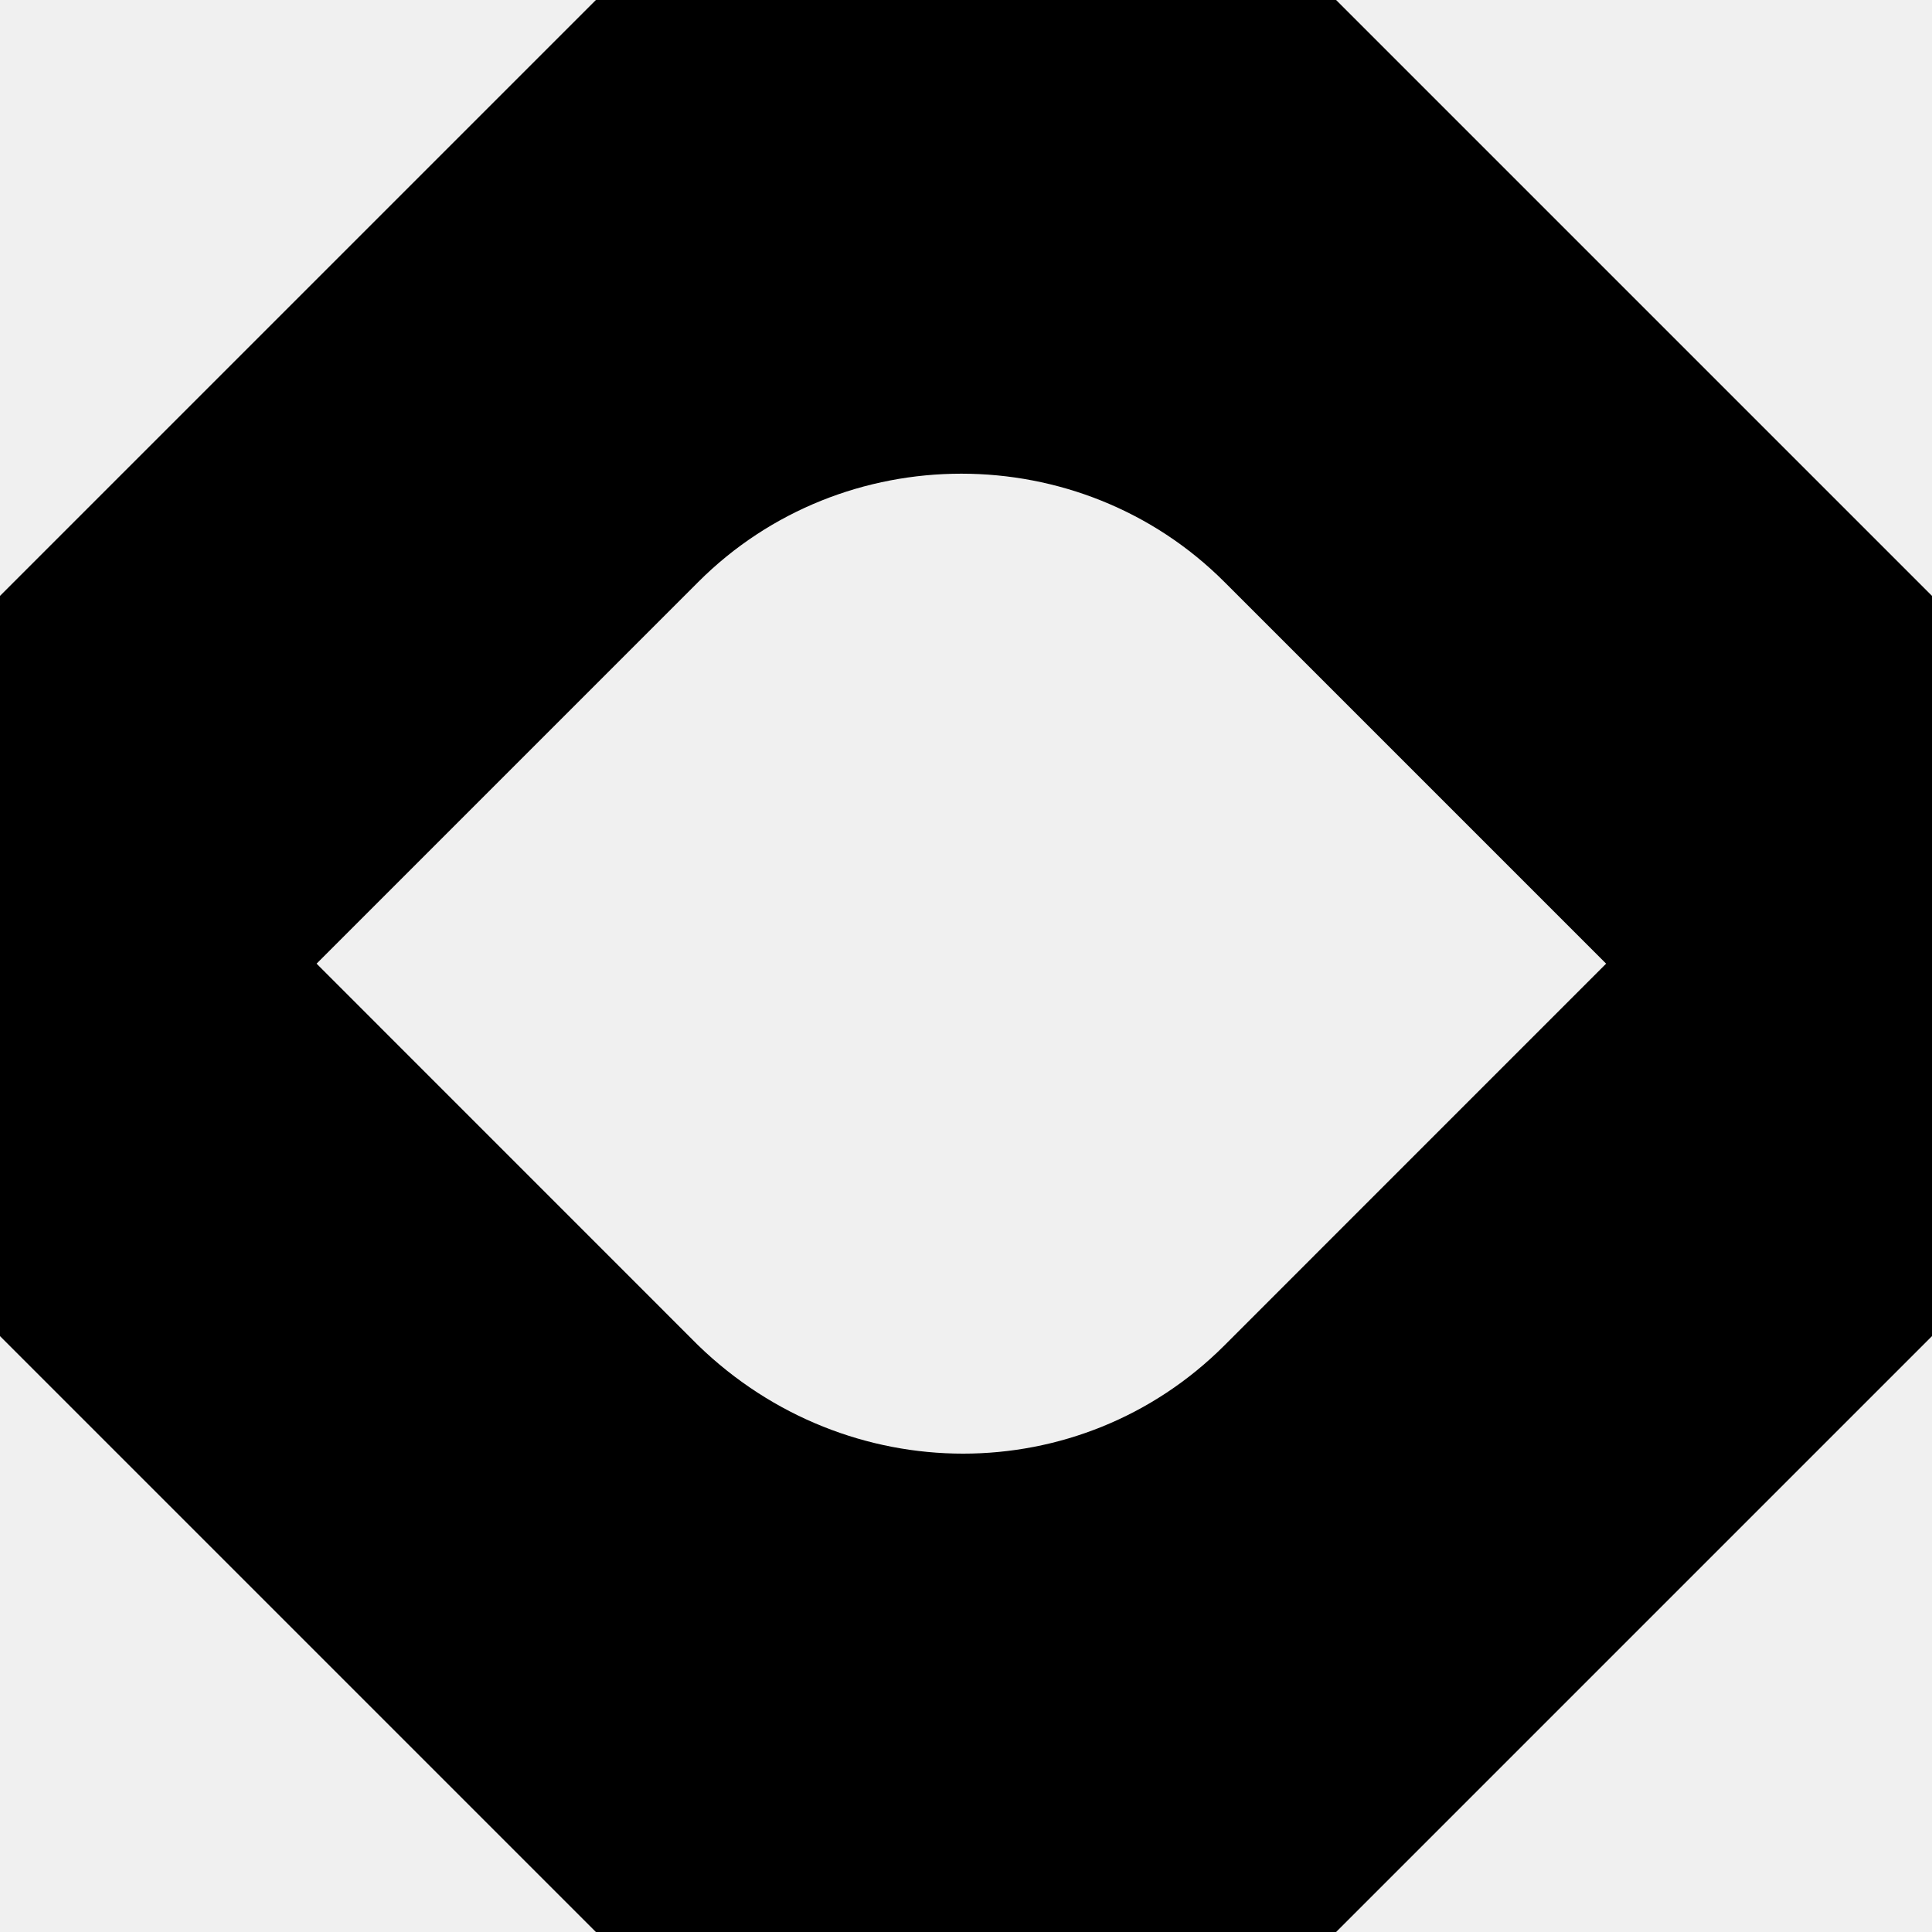
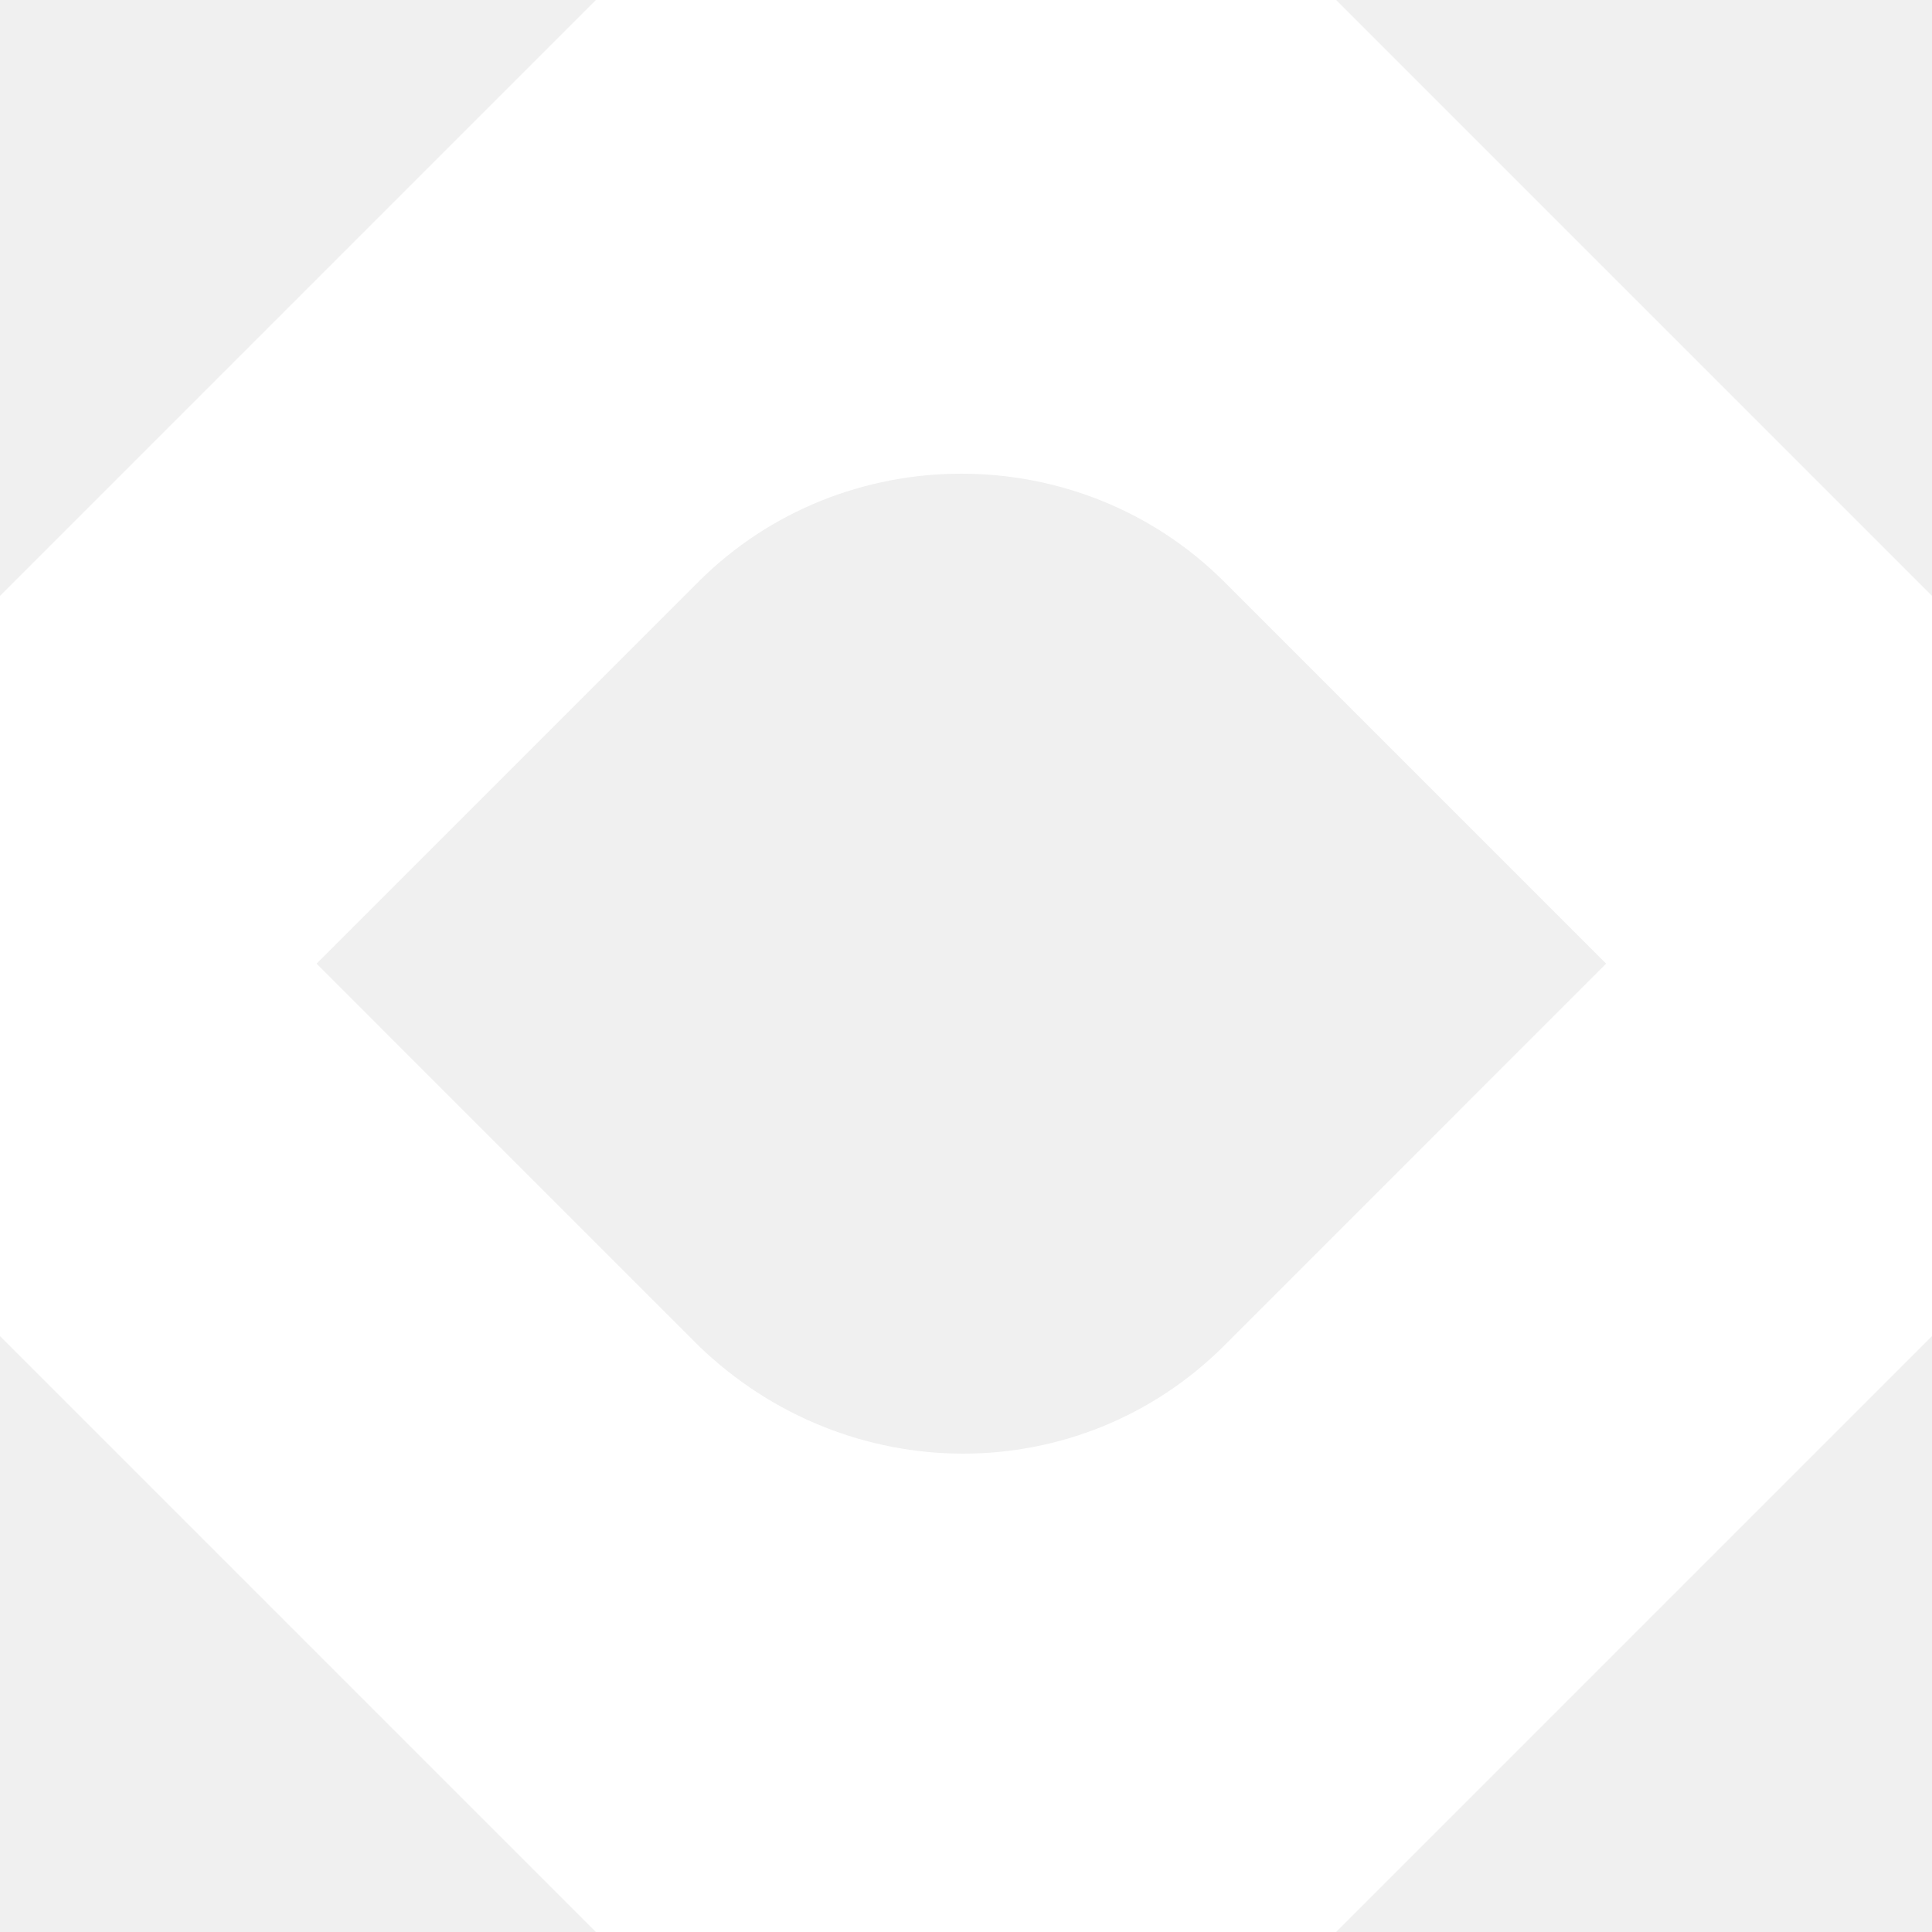
<svg xmlns="http://www.w3.org/2000/svg" width="28" height="28" viewBox="0 0 28 28">
-   <path d="M19.364 0H8.636L0 8.636V19.364L8.636 28H19.364L28 19.364V8.636L19.364 0ZM10.12 19.499L4.588 13.966L10.12 8.434C12.212 6.342 15.653 6.342 17.745 8.434L23.277 13.966L17.745 19.499C15.653 21.59 12.28 21.59 10.12 19.499Z" />
+   <path fill="white" d="M19.364 0H8.636L0 8.636V19.364L8.636 28H19.364L28 19.364V8.636L19.364 0ZM10.12 19.499L4.588 13.966L10.12 8.434C12.212 6.342 15.653 6.342 17.745 8.434L23.277 13.966L17.745 19.499C15.653 21.59 12.28 21.59 10.12 19.499Z" />
</svg>
